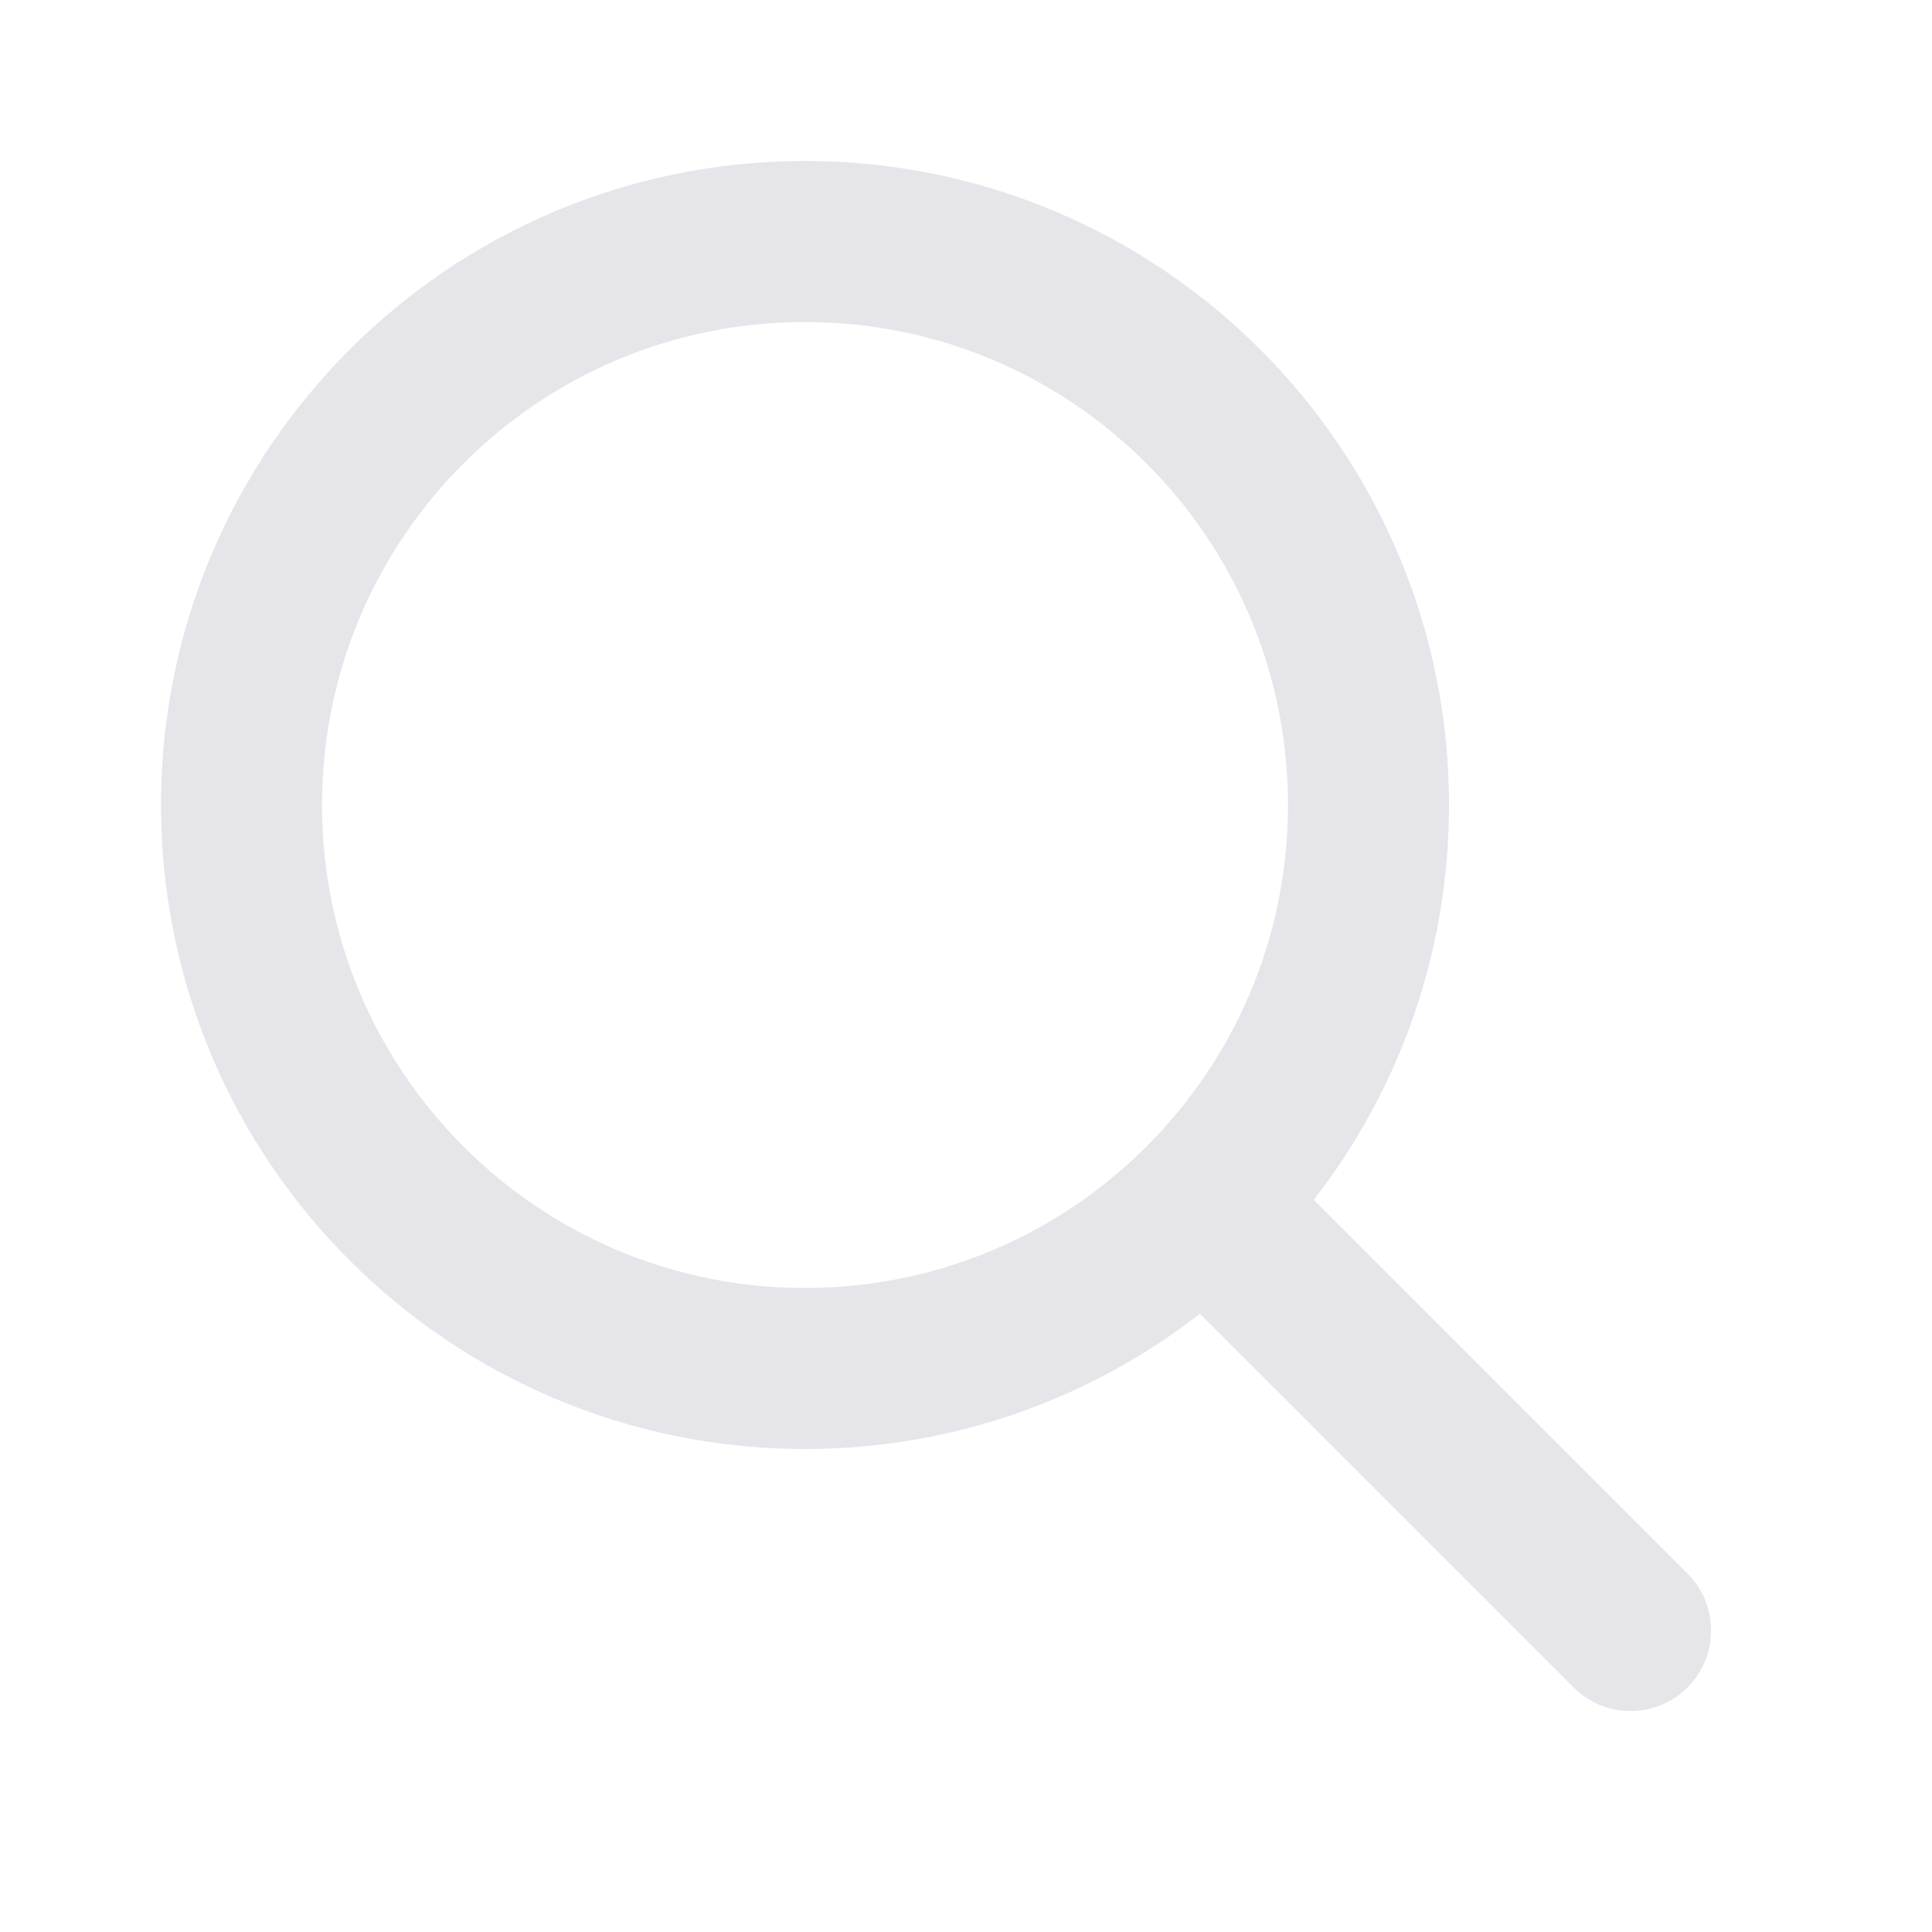
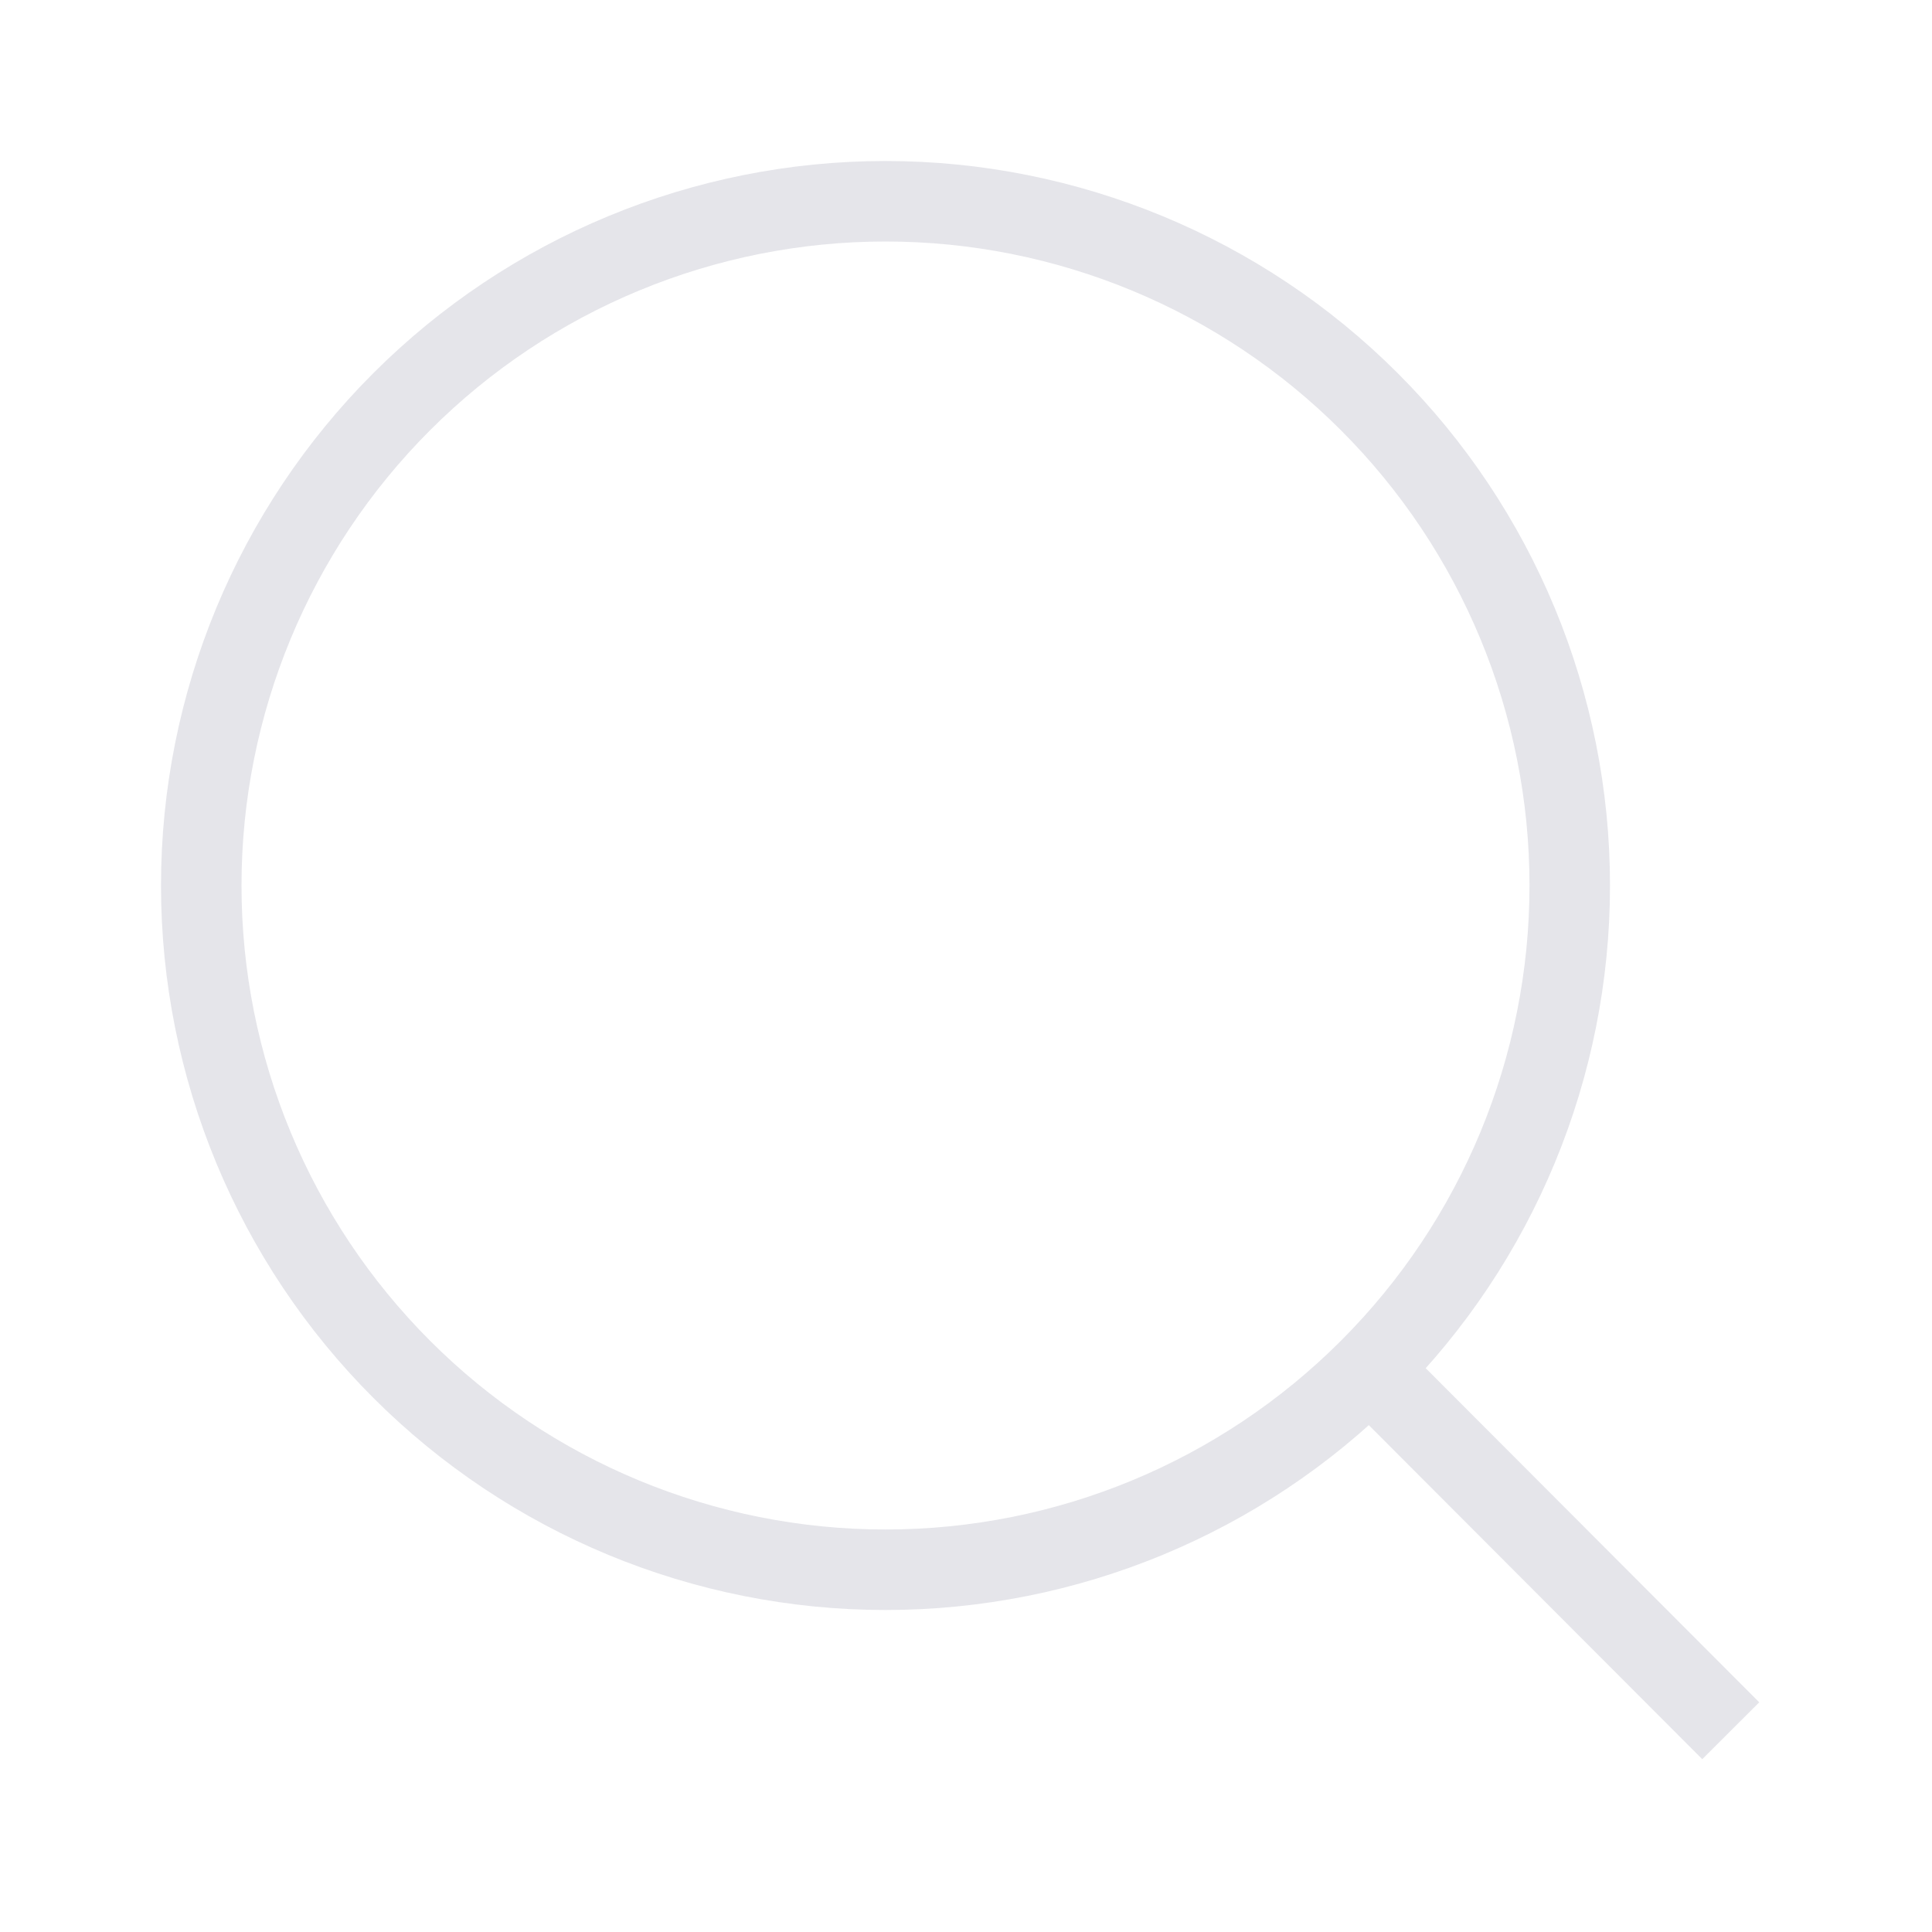
<svg xmlns="http://www.w3.org/2000/svg" width="24" height="24" viewBox="0 0 24 24" fill="none">
-   <rect x="21.67" y="20.255" width="2" height="9" rx="1" transform="rotate(135 21.6699 20.2549)" fill="#E5E5EA" />
-   <circle cx="10" cy="10" r="7" stroke="#E5E5EA" stroke-width="2" />
+   <path d="M21.5 21.5L17.014 17.006L21.5 21.5ZM19.5 11C19.5 13.254 18.605 15.416 17.01 17.01C15.416 18.605 13.254 19.5 11 19.5C8.746 19.5 6.584 18.605 4.99 17.01C3.396 15.416 2.5 13.254 2.5 11C2.5 8.746 3.396 6.584 4.99 4.99C6.584 3.396 8.746 2.5 11 2.5C13.254 2.5 15.416 3.396 17.01 4.99C18.605 6.584 19.5 8.746 19.5 11V11Z" stroke="#E5E5EA" stroke-linecap="round" />
</svg>
